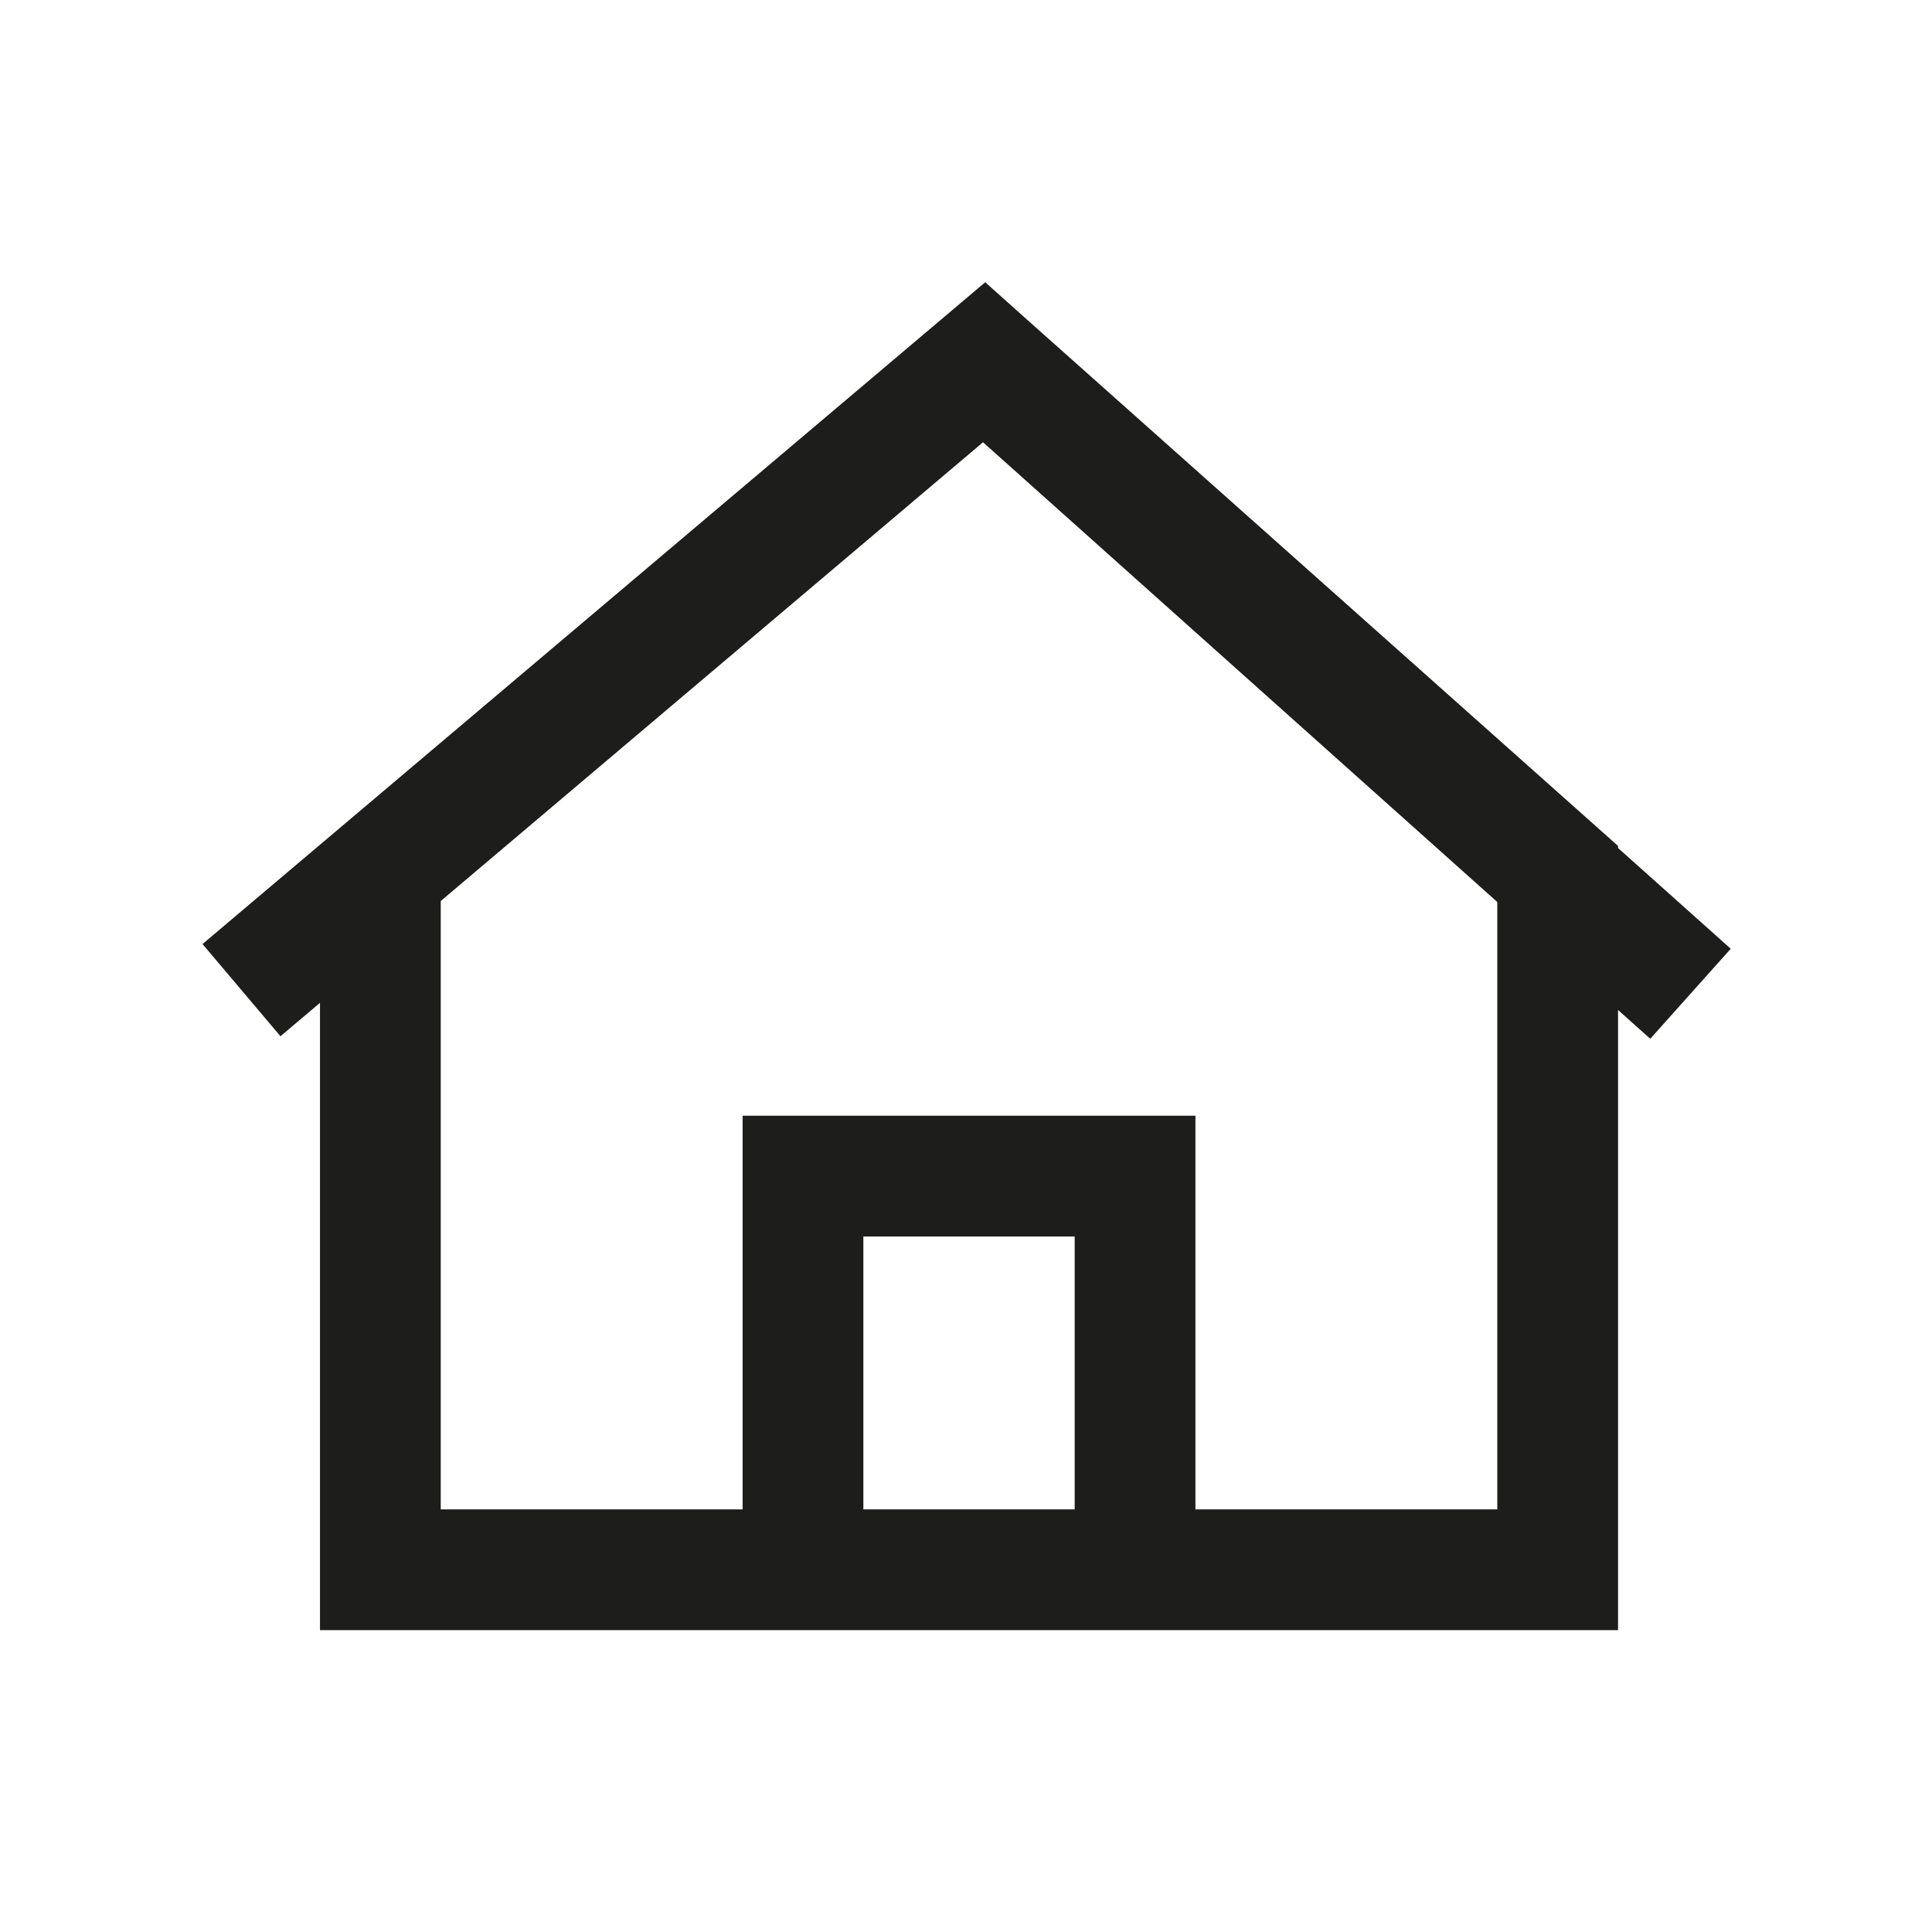
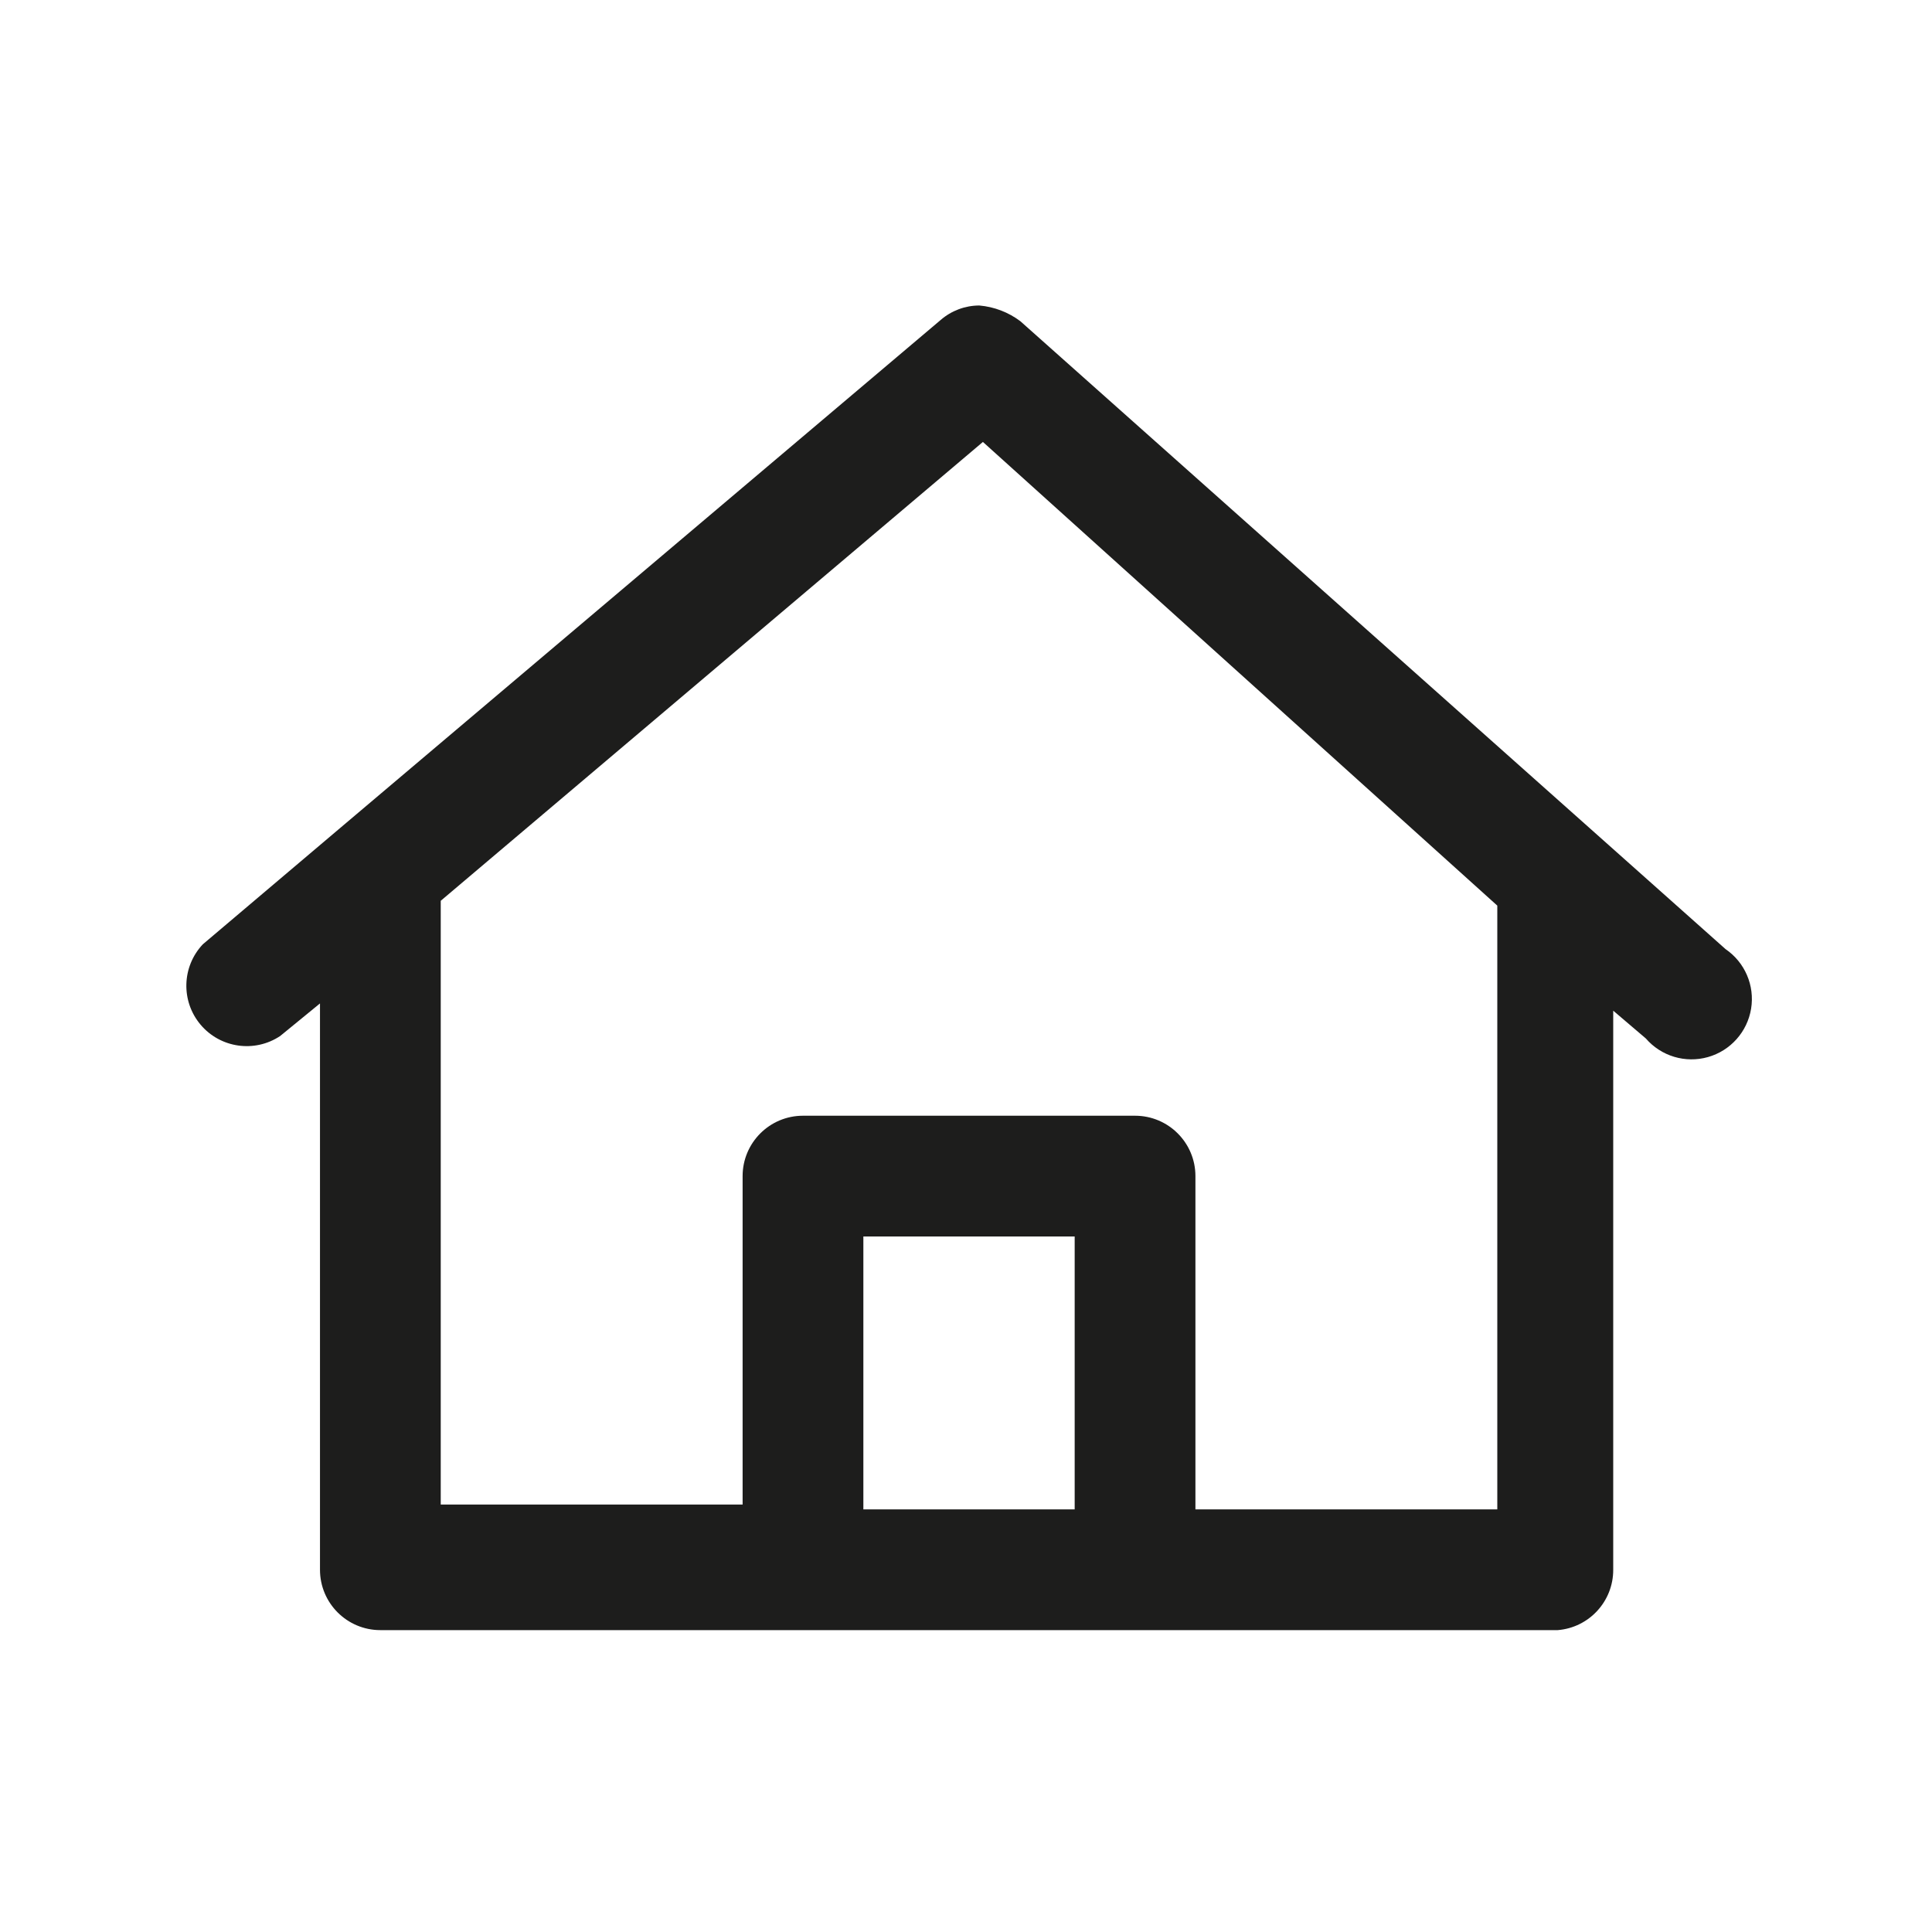
<svg xmlns="http://www.w3.org/2000/svg" id="Ebene_1" data-name="Ebene 1" viewBox="0 0 16 16">
  <defs>
-     <style>.cls-1{fill:none;stroke:#1d1d1b;stroke-miterlimit:10;}</style>
+     <style>.cls-1{fill:#1d1d1c;}</style>
  </defs>
-   <path class="cls-1" d="M9.4,13H6.65V9.74H9.4Zm3.5-5.77L8.15,3l-5,4.23V13H12.9Zm1.1,1L8.15,3,2,8.2" />
+   <path class="cls-1" d="M12.9,13.5H3.15a.5.5,0,0,1-.5-.5V8.31l-.33.27a.5.5,0,0,1-.64-.76l1.11-.94,0,0,5-4.23a.49.49,0,0,1,.32-.12h0a.66.66,0,0,1,.34.13l5.84,5.2a.5.5,0,1,1-.66.74l-.27-.23V13A.5.5,0,0,1,12.9,13.5Zm-3-1h2.5v-5L8.14,3.66,3.65,7.46v5h2.5V9.74a.5.5,0,0,1,.5-.5H9.4a.5.5,0,0,1,.5.5Zm-2.75,0H8.9V10.24H7.15Z" />
</svg>
